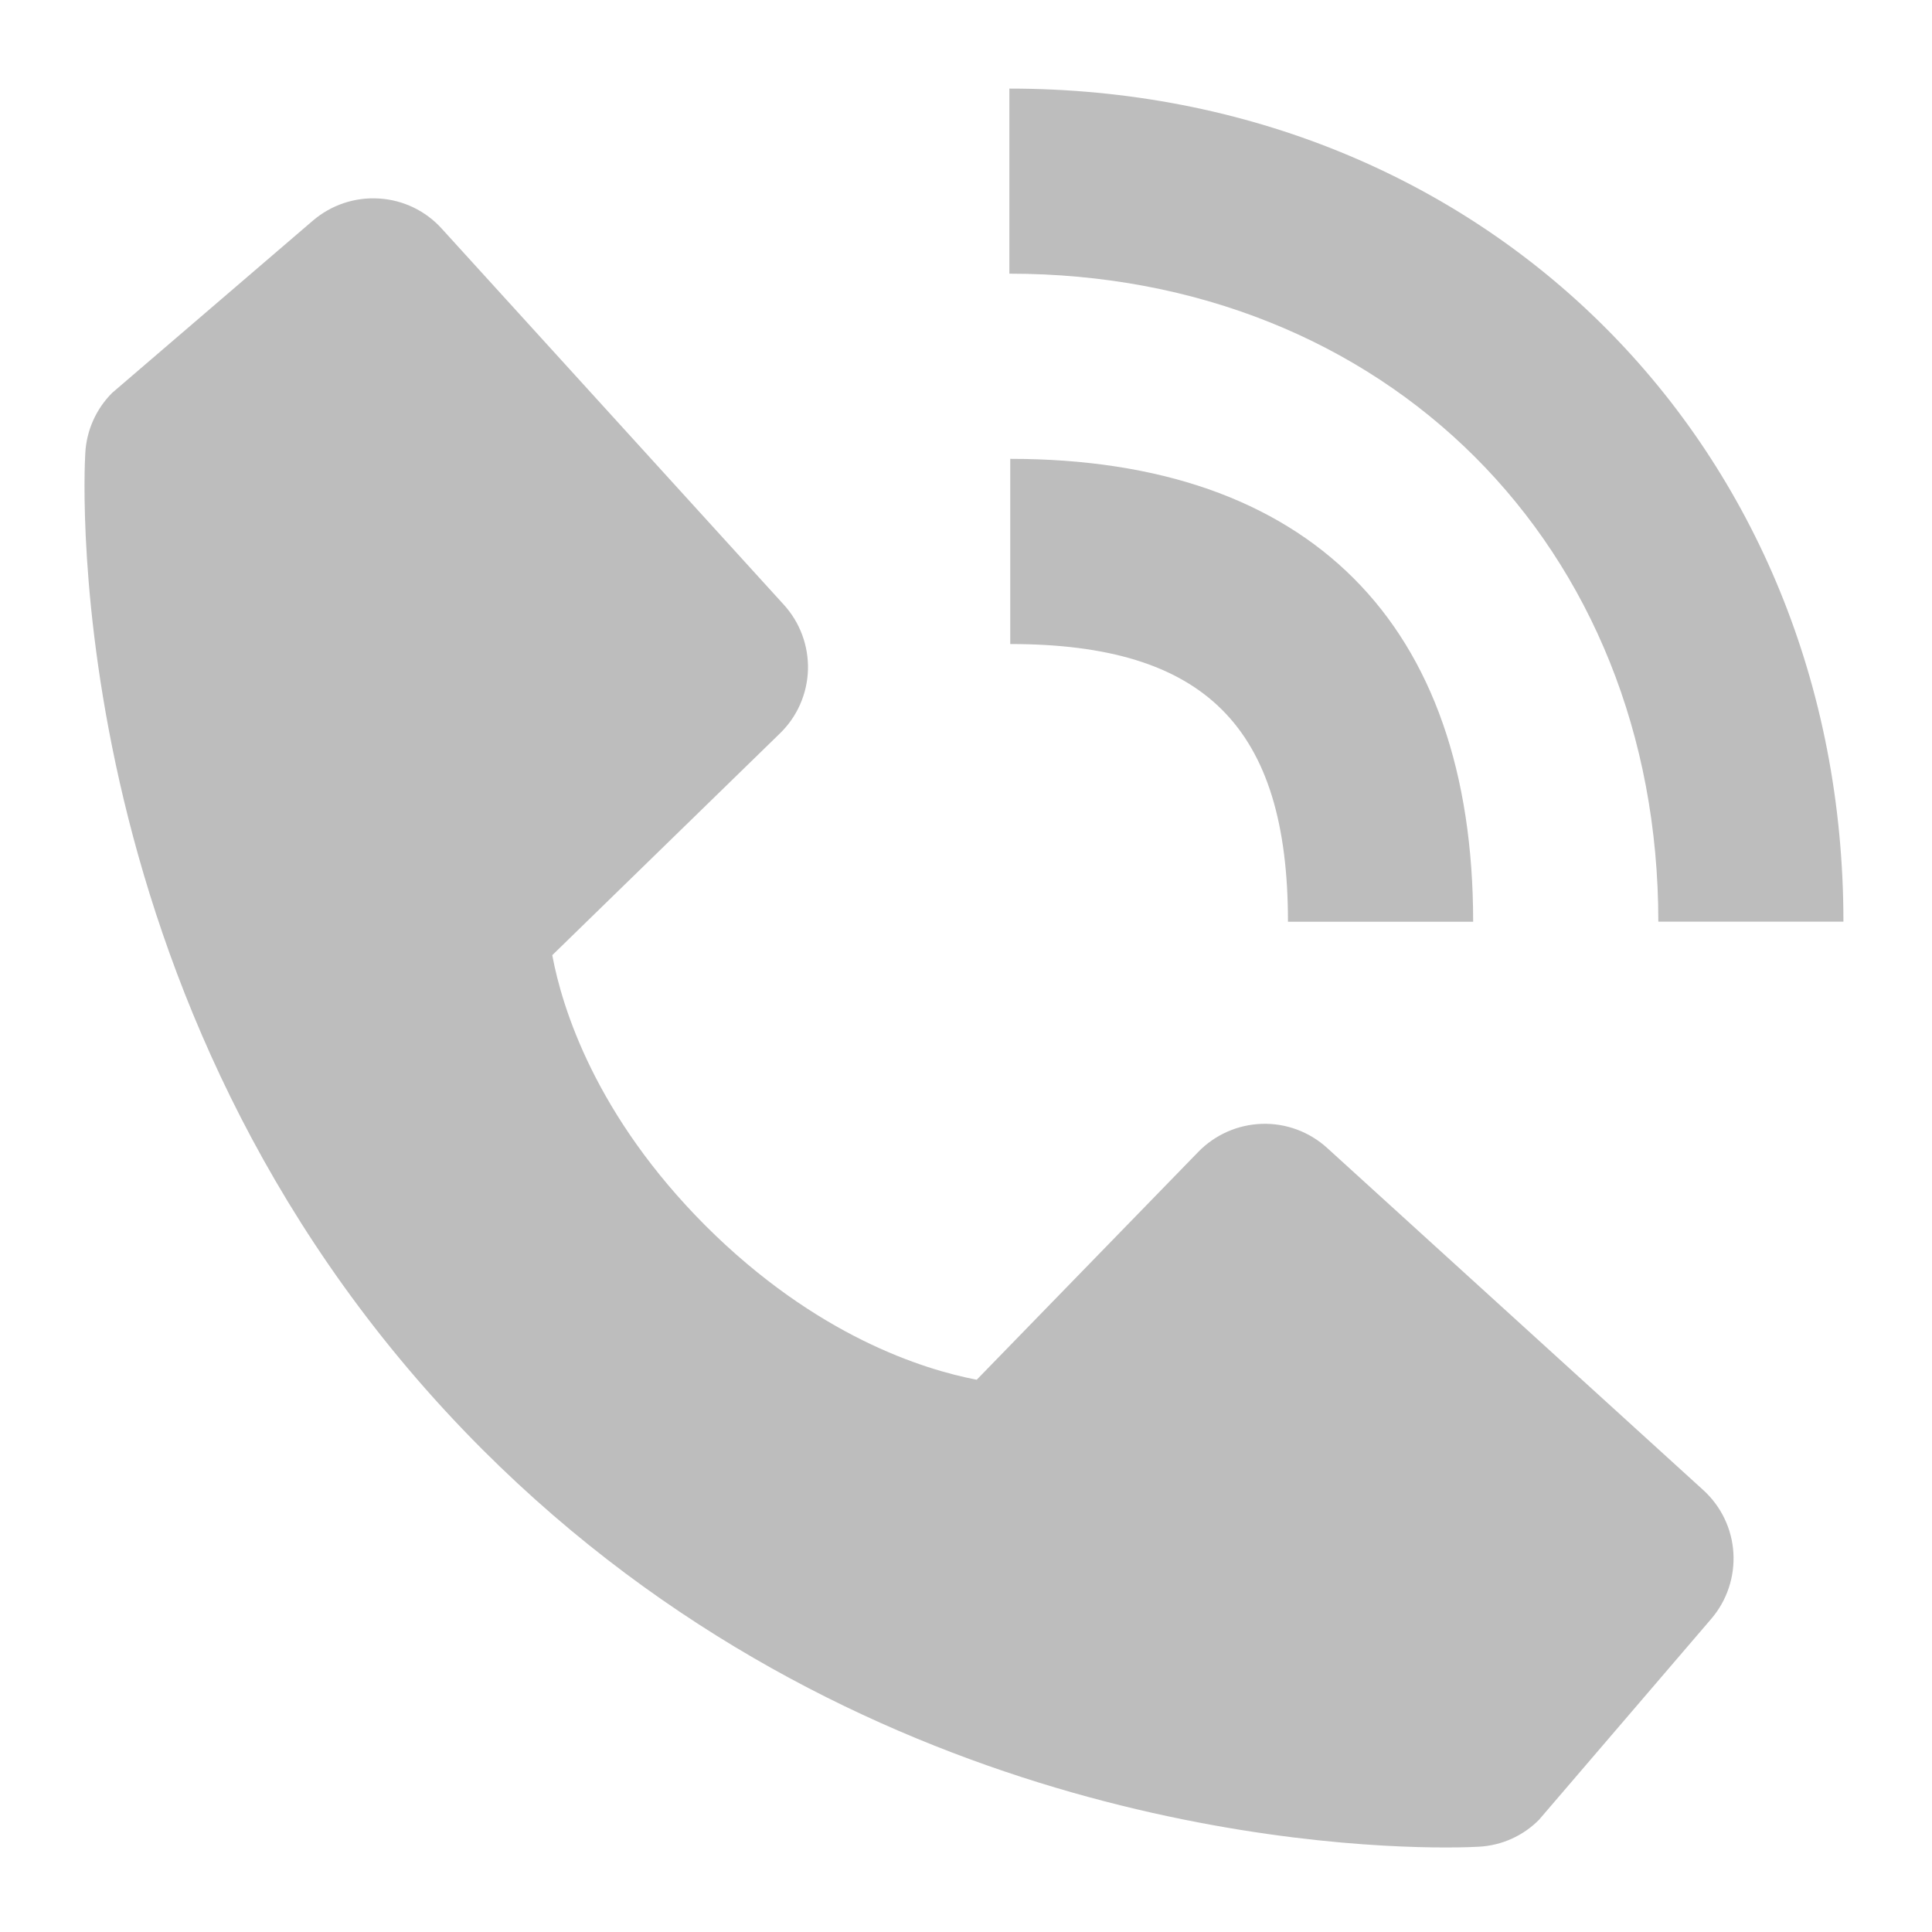
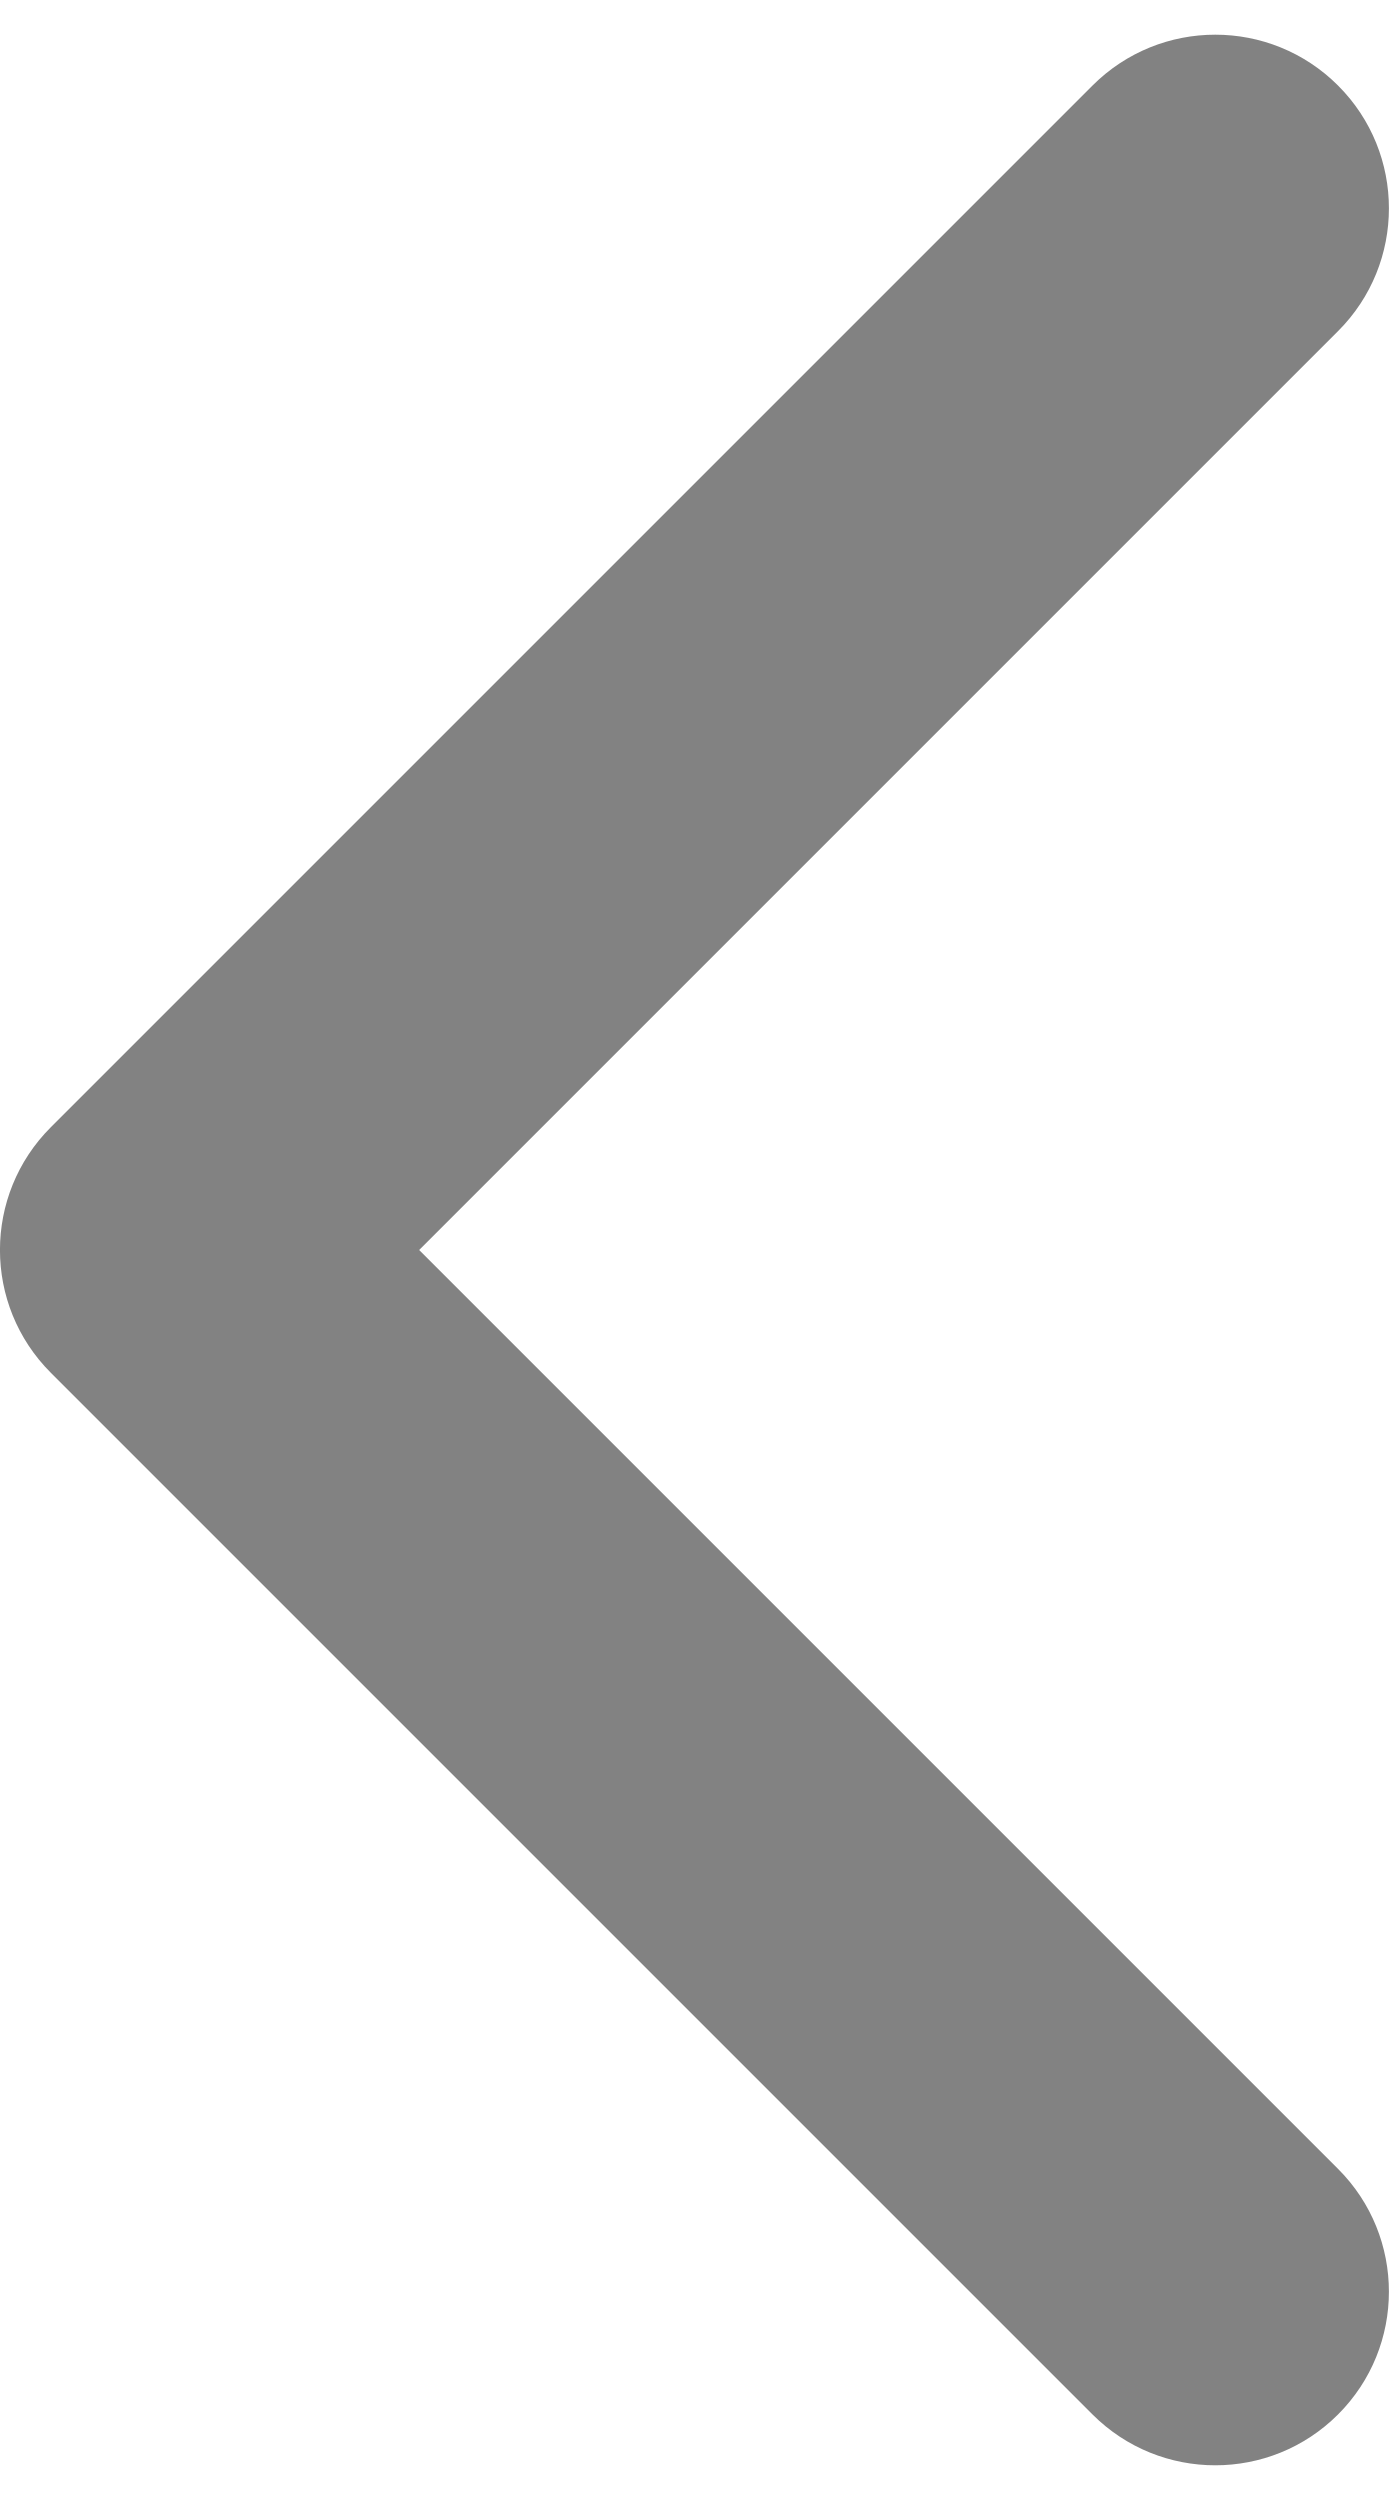
- <svg xmlns="http://www.w3.org/2000/svg" width="20" height="20" viewBox="0 0 20 20" fill="none">
-   <path d="M17.167 9.541H19.083C19.083 4.625 15.372 0.917 10.449 0.917V2.833C14.341 2.833 17.167 5.654 17.167 9.541Z" fill="#BDBDBD" />
-   <path d="M10.458 6.667C12.474 6.667 13.333 7.526 13.333 9.542H15.25C15.25 6.451 13.549 4.75 10.458 4.75V6.667ZM13.738 11.883C13.554 11.716 13.312 11.626 13.063 11.634C12.814 11.642 12.578 11.746 12.405 11.924L10.111 14.283C9.559 14.177 8.45 13.831 7.307 12.692C6.165 11.549 5.819 10.436 5.717 9.888L8.073 7.593C8.252 7.42 8.356 7.184 8.364 6.935C8.371 6.686 8.282 6.444 8.114 6.26L4.573 2.367C4.406 2.182 4.173 2.07 3.924 2.055C3.675 2.039 3.43 2.121 3.24 2.283L1.161 4.067C0.995 4.233 0.896 4.454 0.883 4.689C0.868 4.928 0.594 10.604 4.995 15.006C8.834 18.844 13.643 19.125 14.967 19.125C15.161 19.125 15.28 19.119 15.311 19.117C15.546 19.104 15.767 19.005 15.932 18.838L17.715 16.758C17.877 16.569 17.959 16.324 17.944 16.075C17.929 15.826 17.817 15.593 17.632 15.425L13.738 11.883Z" fill="#BDBDBD" />
+ <svg xmlns="http://www.w3.org/2000/svg" width="10" height="18" fill="none">
+   <path fill-rule="evenodd" clip-rule="evenodd" d="M9.634.616a1.25 1.25 0 0 1 0 1.768L3.018 9l6.616 6.616a1.25 1.25 0 0 1-1.768 1.768l-7.5-7.5a1.25 1.25 0 0 1 0-1.768l7.5-7.5a1.25 1.25 0 0 1 1.768 0z" fill="#828282" />
</svg>
